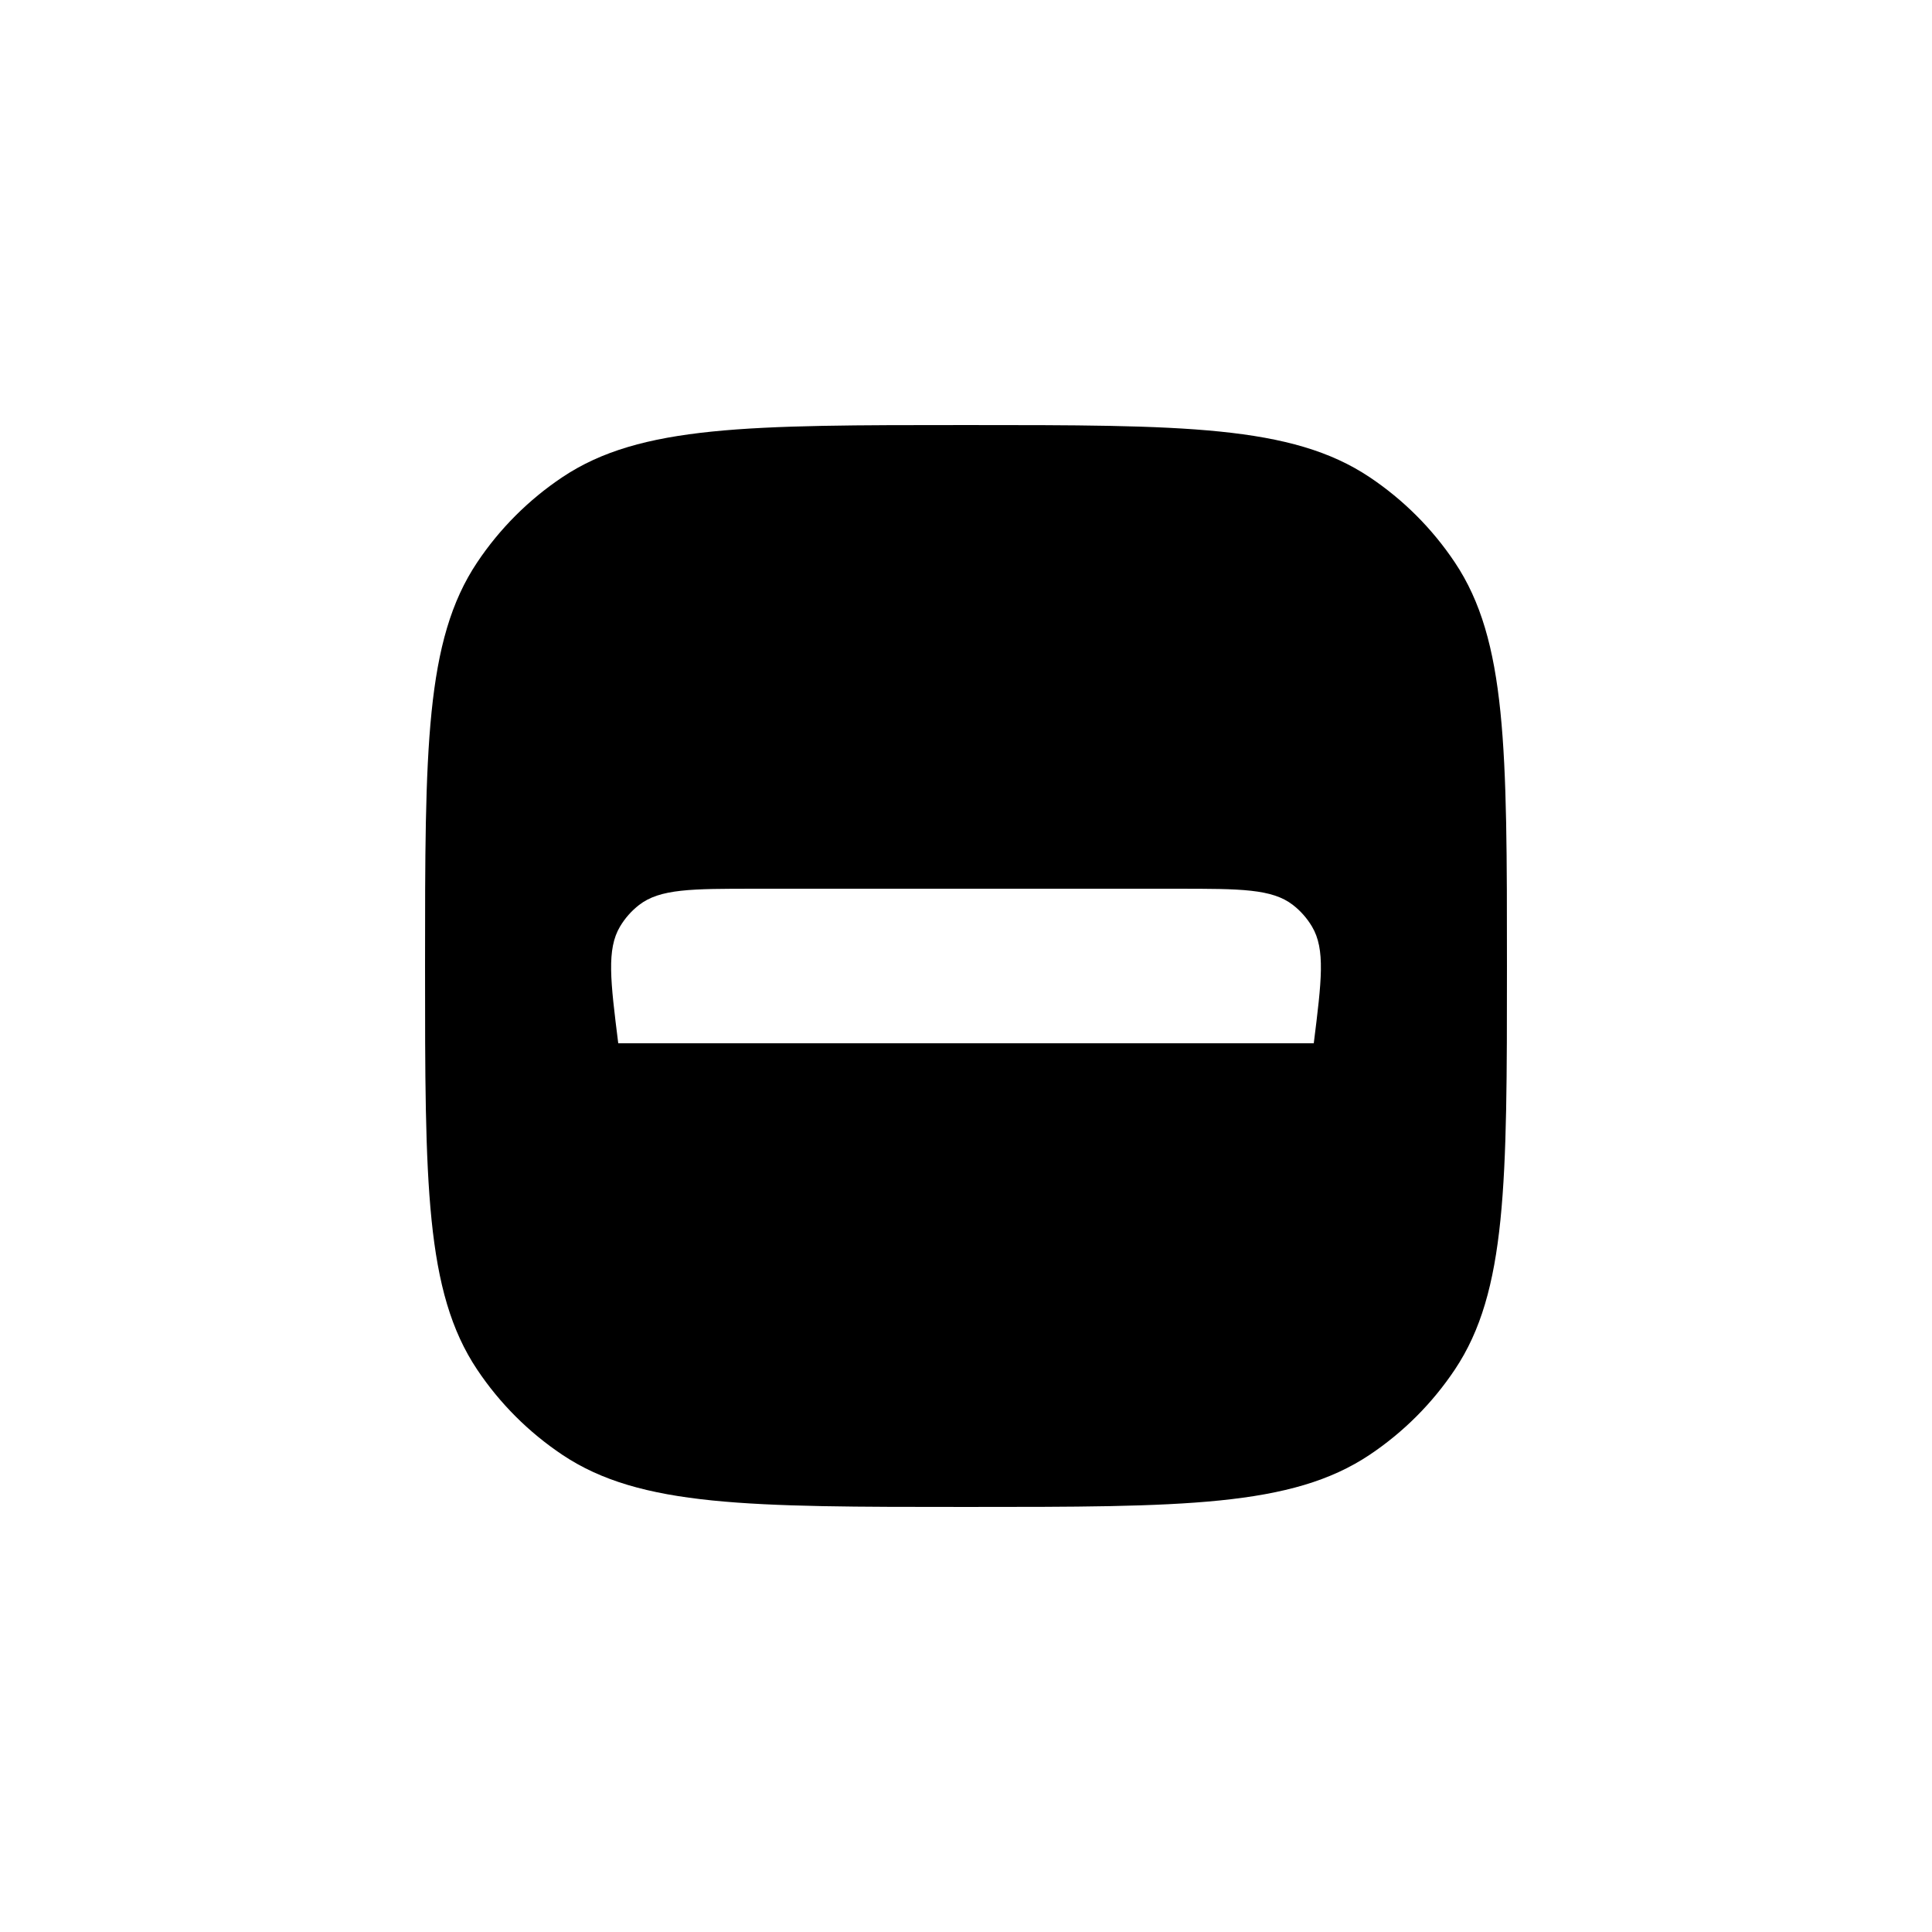
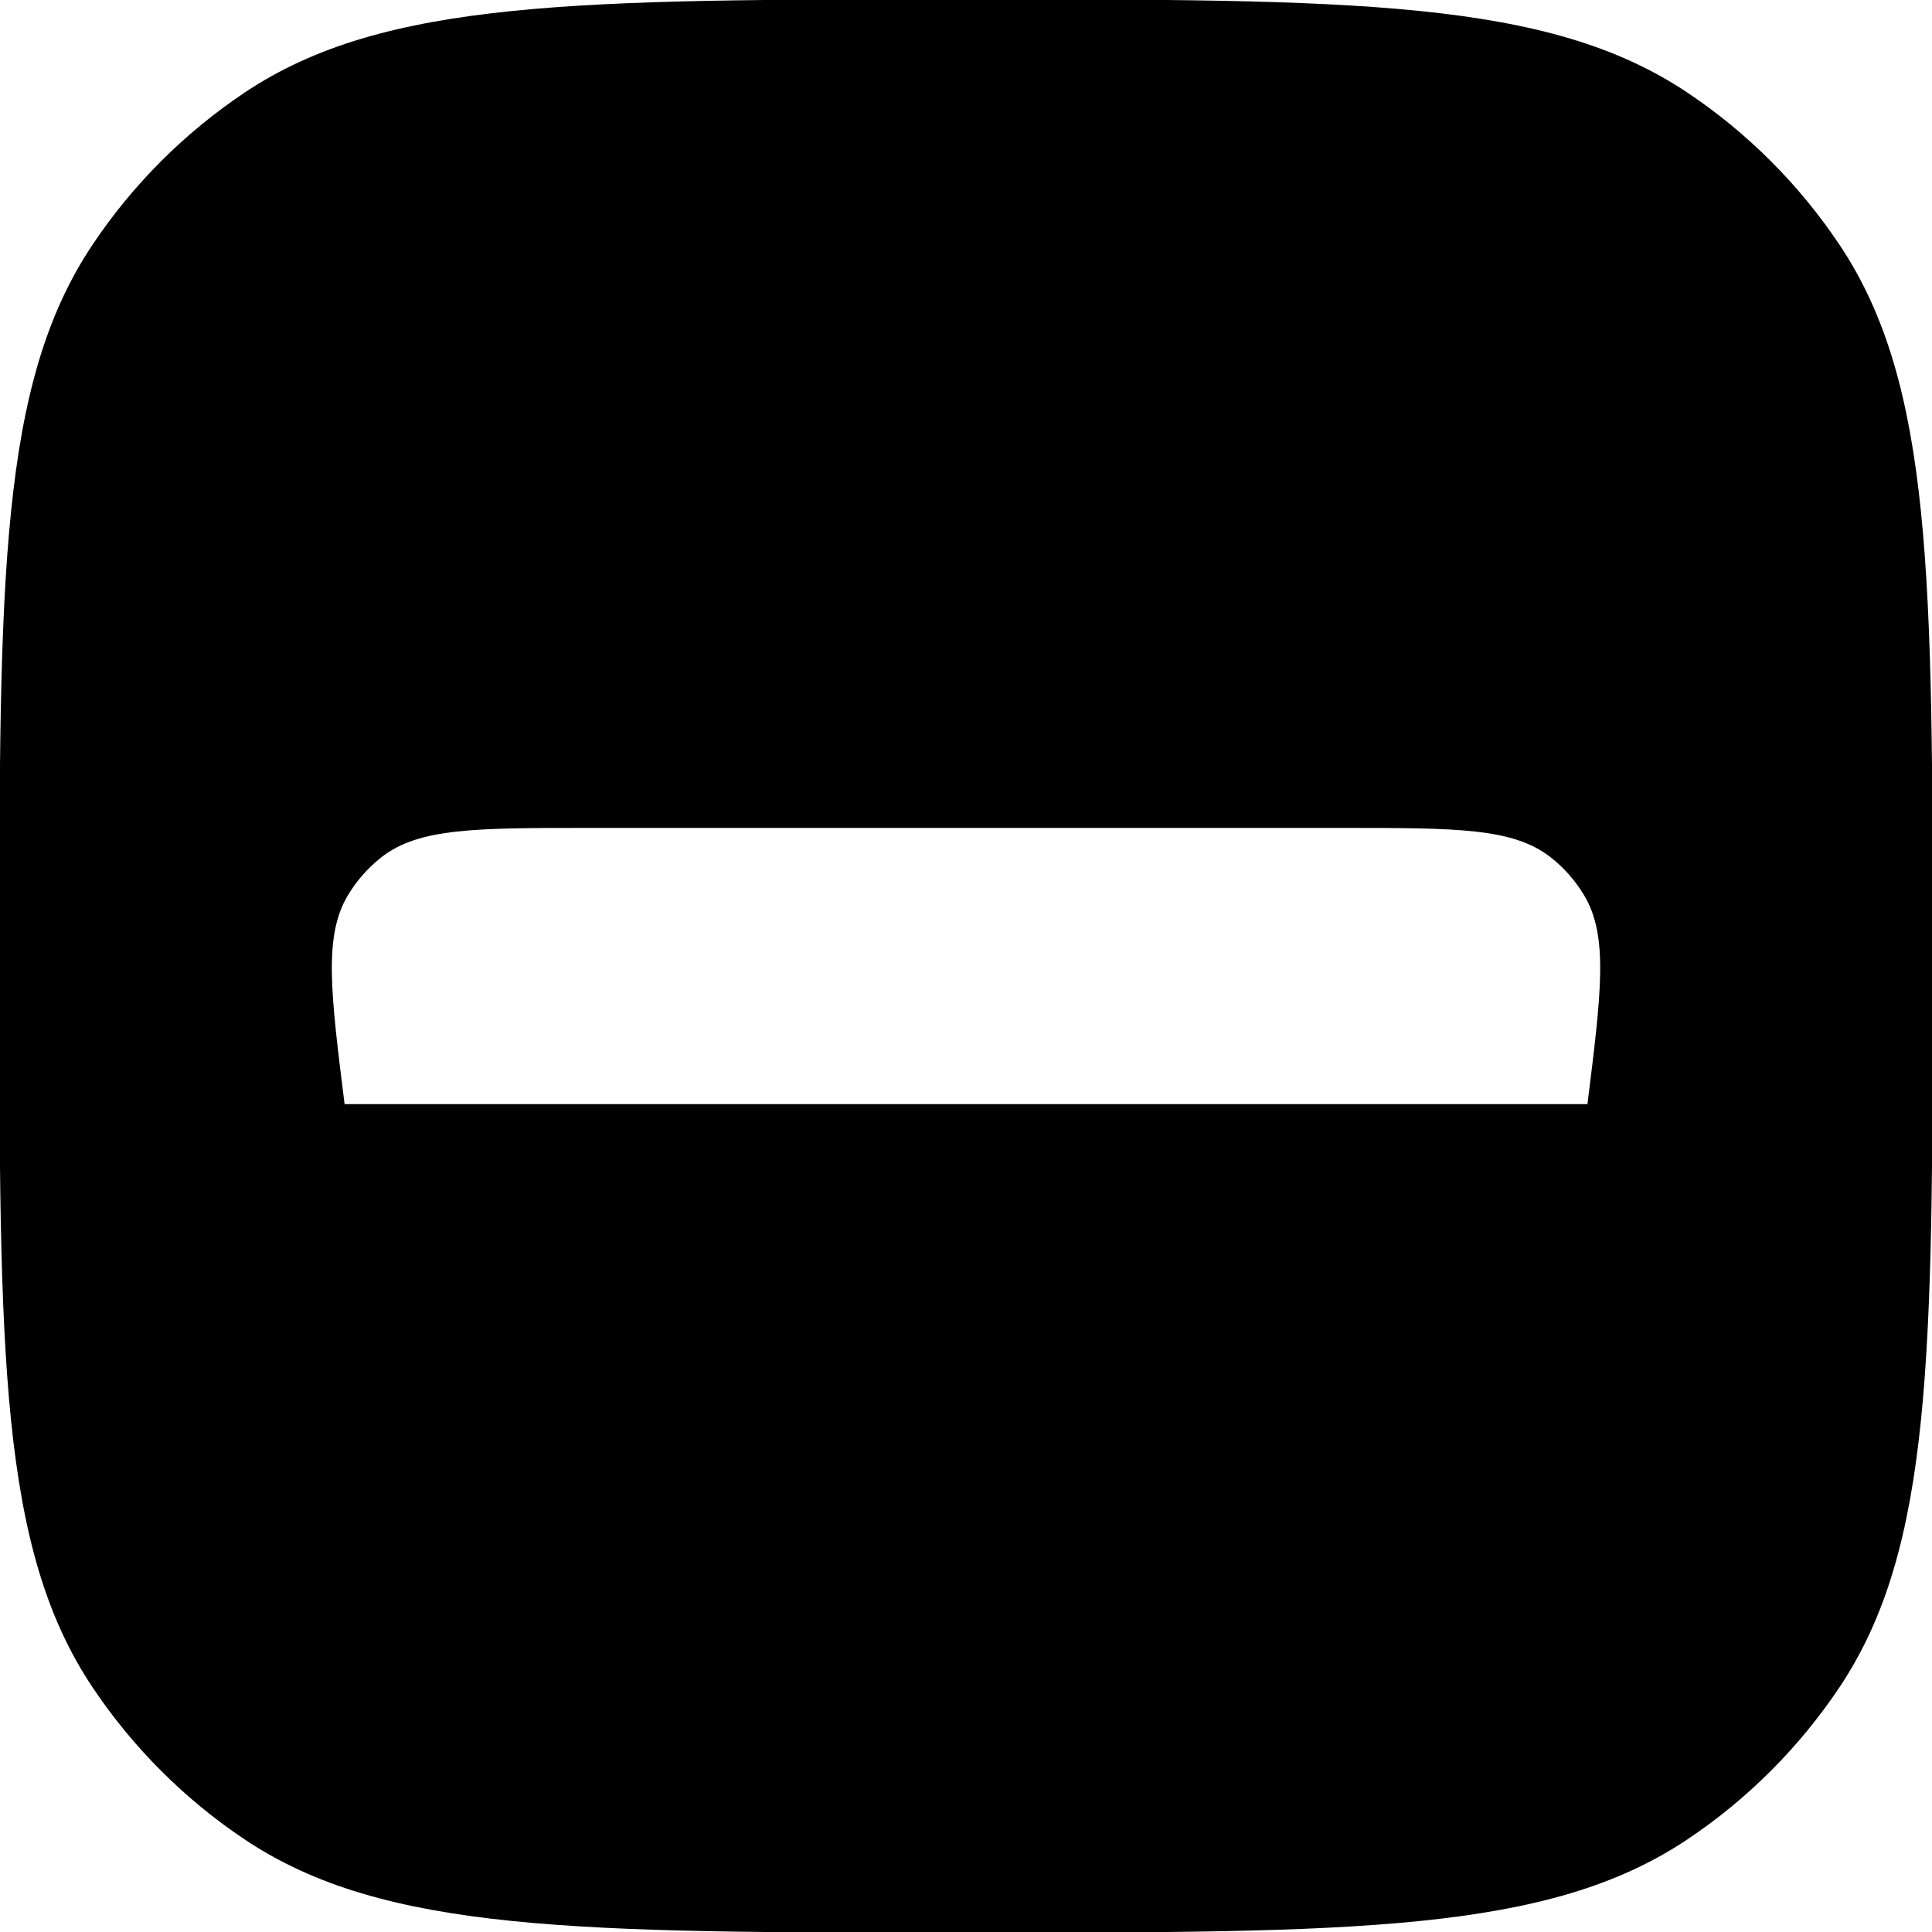
<svg xmlns="http://www.w3.org/2000/svg" width="700pt" height="700pt" version="1.1" viewBox="0 0 700 700" id="svg4">
  <defs id="defs8" />
-   <path d="m 172.878,203.78 c -18.875,28.246 -18.875,67.574 -18.875,146.22 0,78.646 0,117.98 18.875,146.22 8.172,12.23 18.672,22.73 30.902,30.902 28.246,18.875 67.574,18.875 146.22,18.875 78.646,0 117.98,0 146.22,-18.875 12.23,-8.172 22.73,-18.672 30.902,-30.902 18.875,-28.246 18.875,-67.574 18.875,-146.22 0,-78.646 0,-117.98 -18.875,-146.22 C 518.95,191.55 508.45,181.05 496.22,172.878 467.974,154.003 428.646,154.003 350,154.003 c -78.646,0 -117.98,0 -146.22,18.875 -12.23,8.172 -22.73,18.672 -30.902,30.902 z m 51.773,131.92 c -4.906,8.254 -3.484,19.605 -0.648,42.305 h 252 c 2.836,-22.699 4.258,-34.051 -0.648,-42.305 -1.789,-3.008 -4.125,-5.656 -6.891,-7.805 -7.578,-5.891 -19.02,-5.891 -41.895,-5.891 h -153.13 c -22.875,0 -34.316,0 -41.895,5.891 -2.766,2.148 -5.102,4.797 -6.891,7.805 z" fill-rule="evenodd" id="path2" />
+   <path d="M 33.494,88.714 C -0.234,139.188 -0.234,209.465 -0.234,350 c 0,140.535 0,210.823 33.728,261.286 14.603,21.854 33.366,40.617 55.22,55.22 C 139.188,700.234 209.465,700.234 350,700.234 c 140.535,0 210.823,0 261.286,-33.728 21.854,-14.603 40.617,-33.366 55.22,-55.22 C 700.234,560.812 700.234,490.535 700.234,350 c 0,-140.535 0,-210.823 -33.728,-261.286 C 651.903,66.86 633.14,48.097 611.286,33.494 560.812,-0.234 490.535,-0.234 350,-0.234 c -140.535,0 -210.823,0 -261.286,33.728 -21.854,14.603 -40.617,33.366 -55.22,55.22 z M 126.009,324.447 c -8.767,14.749 -6.226,35.033 -1.159,75.596 h 450.308 c 5.068,-40.562 7.608,-60.847 -1.159,-75.596 -3.197,-5.375 -7.371,-10.107 -12.313,-13.947 -13.542,-10.526 -33.988,-10.526 -74.864,-10.526 H 213.189 c -40.876,0 -61.321,0 -74.864,10.526 -4.942,3.839 -9.116,8.572 -12.313,13.947 z" fill-rule="evenodd" id="path2" style="stroke-width:1.787" />
</svg>
